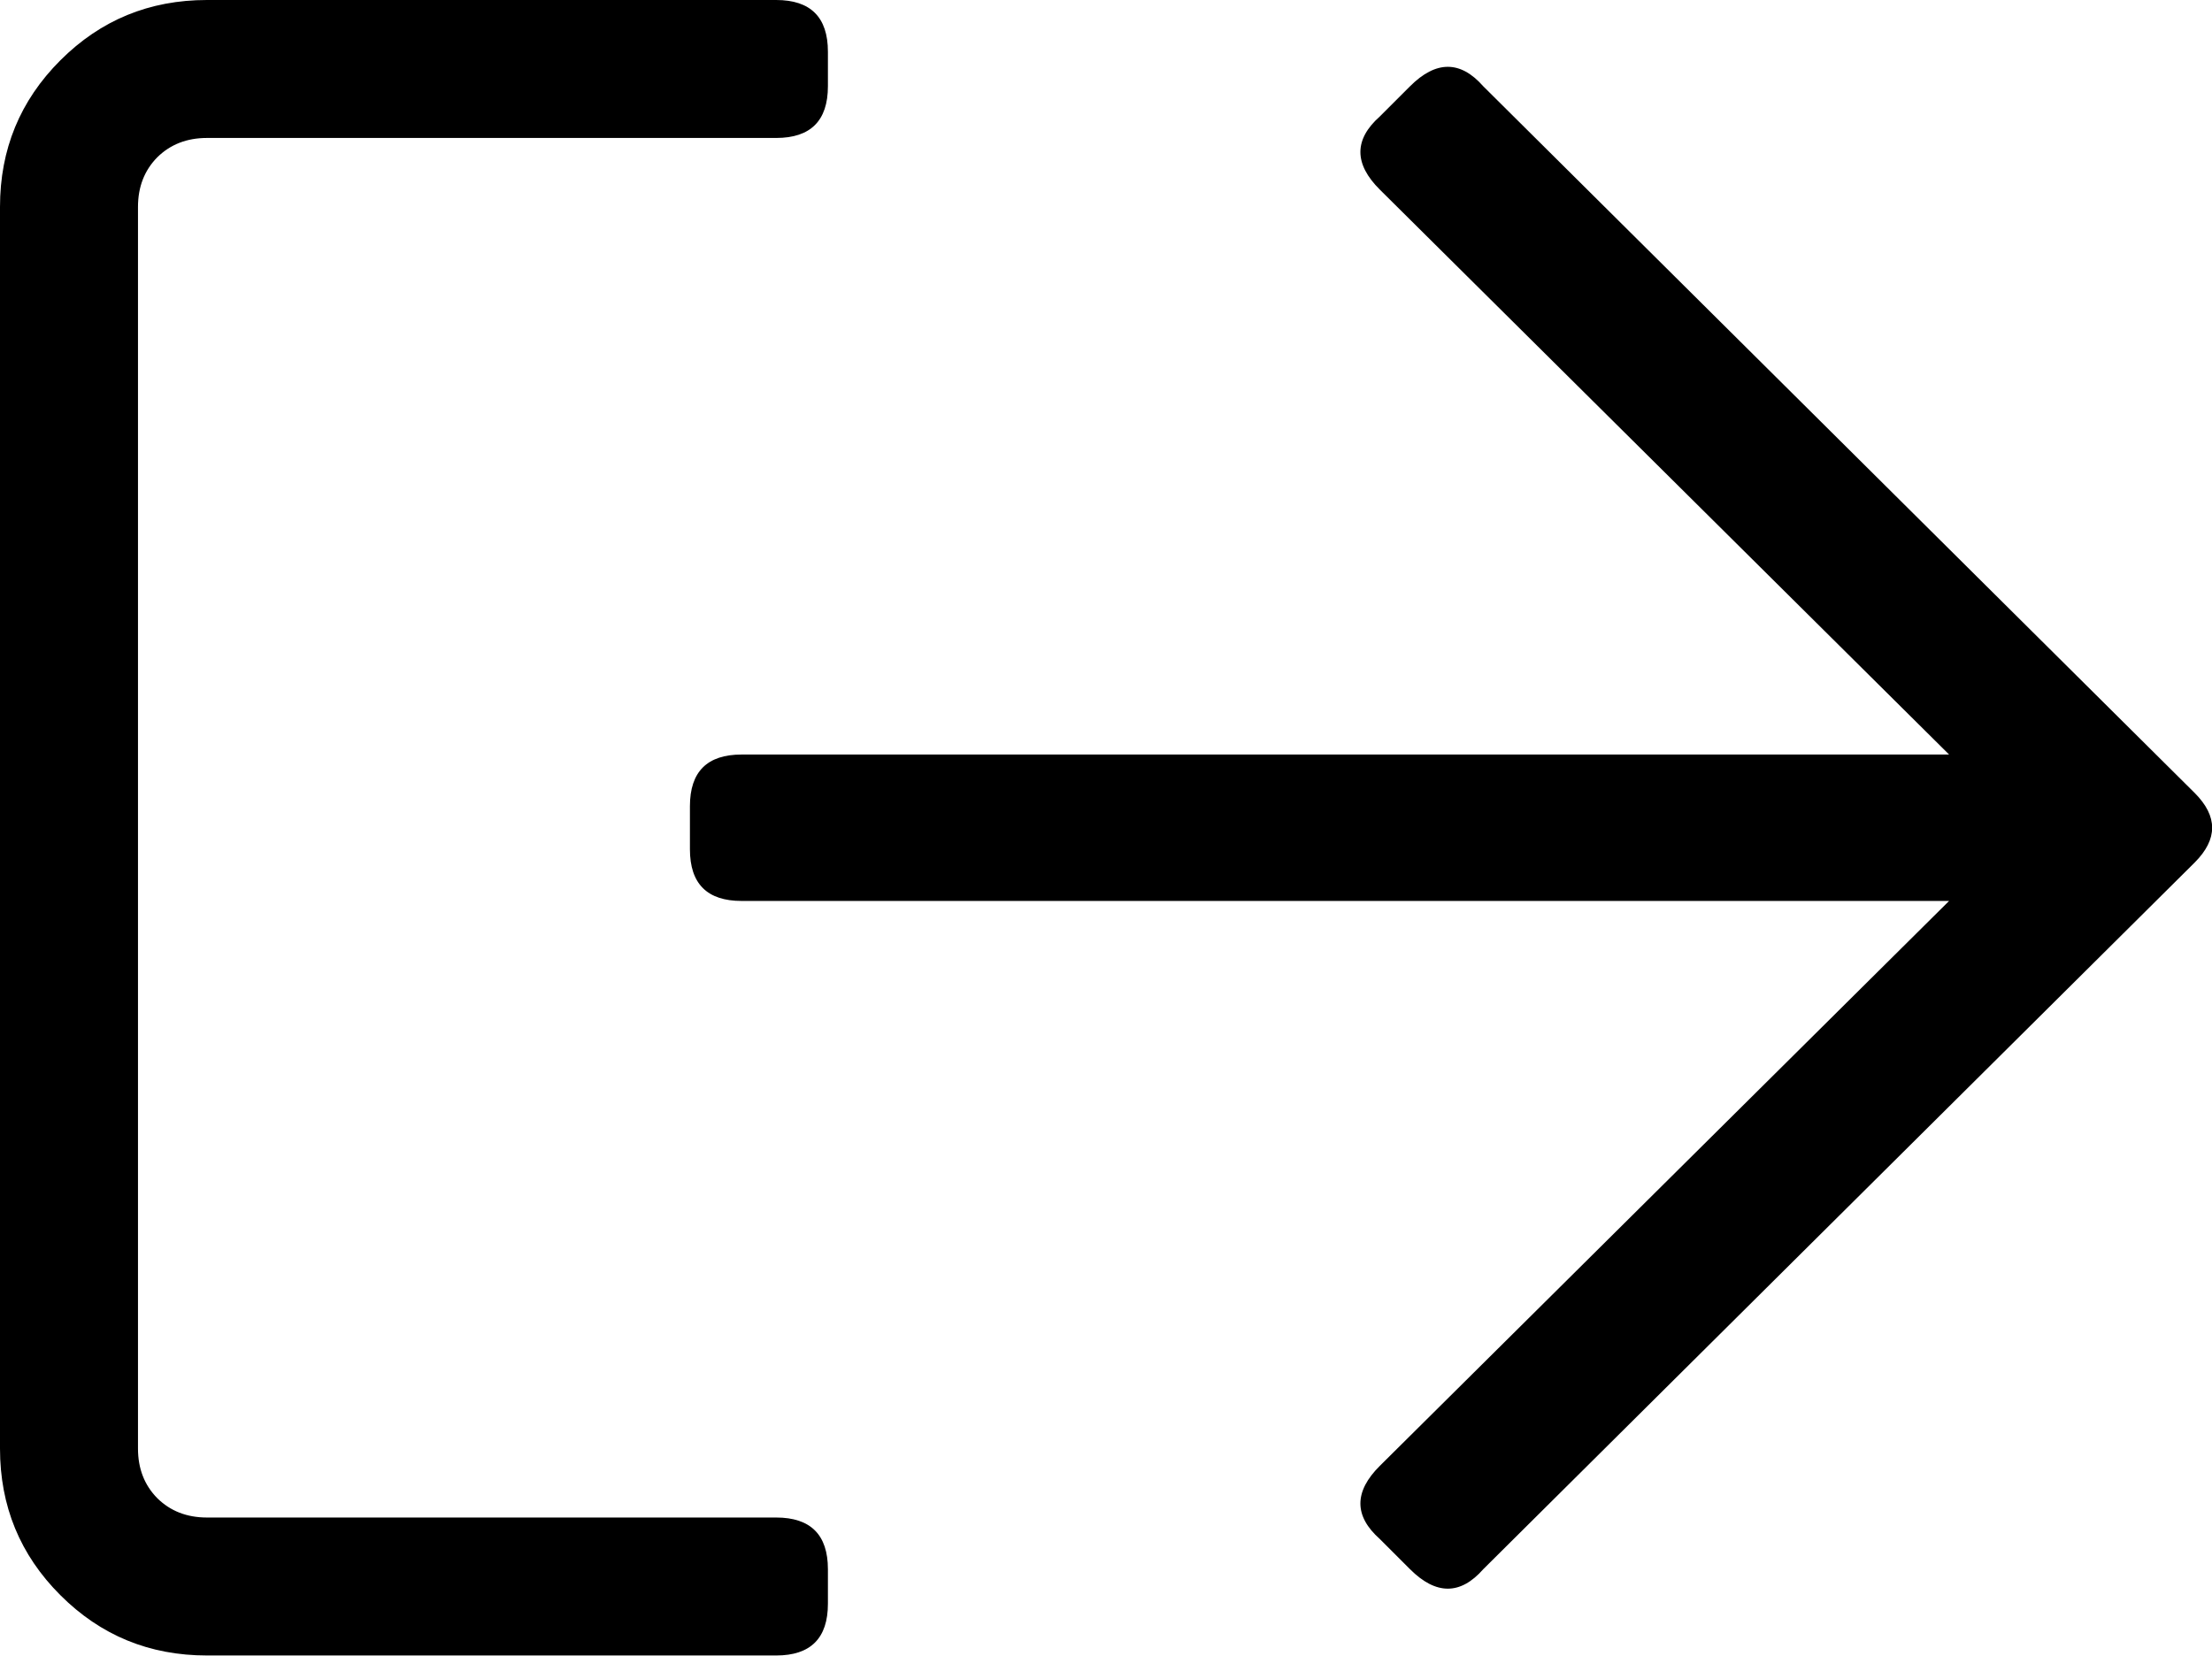
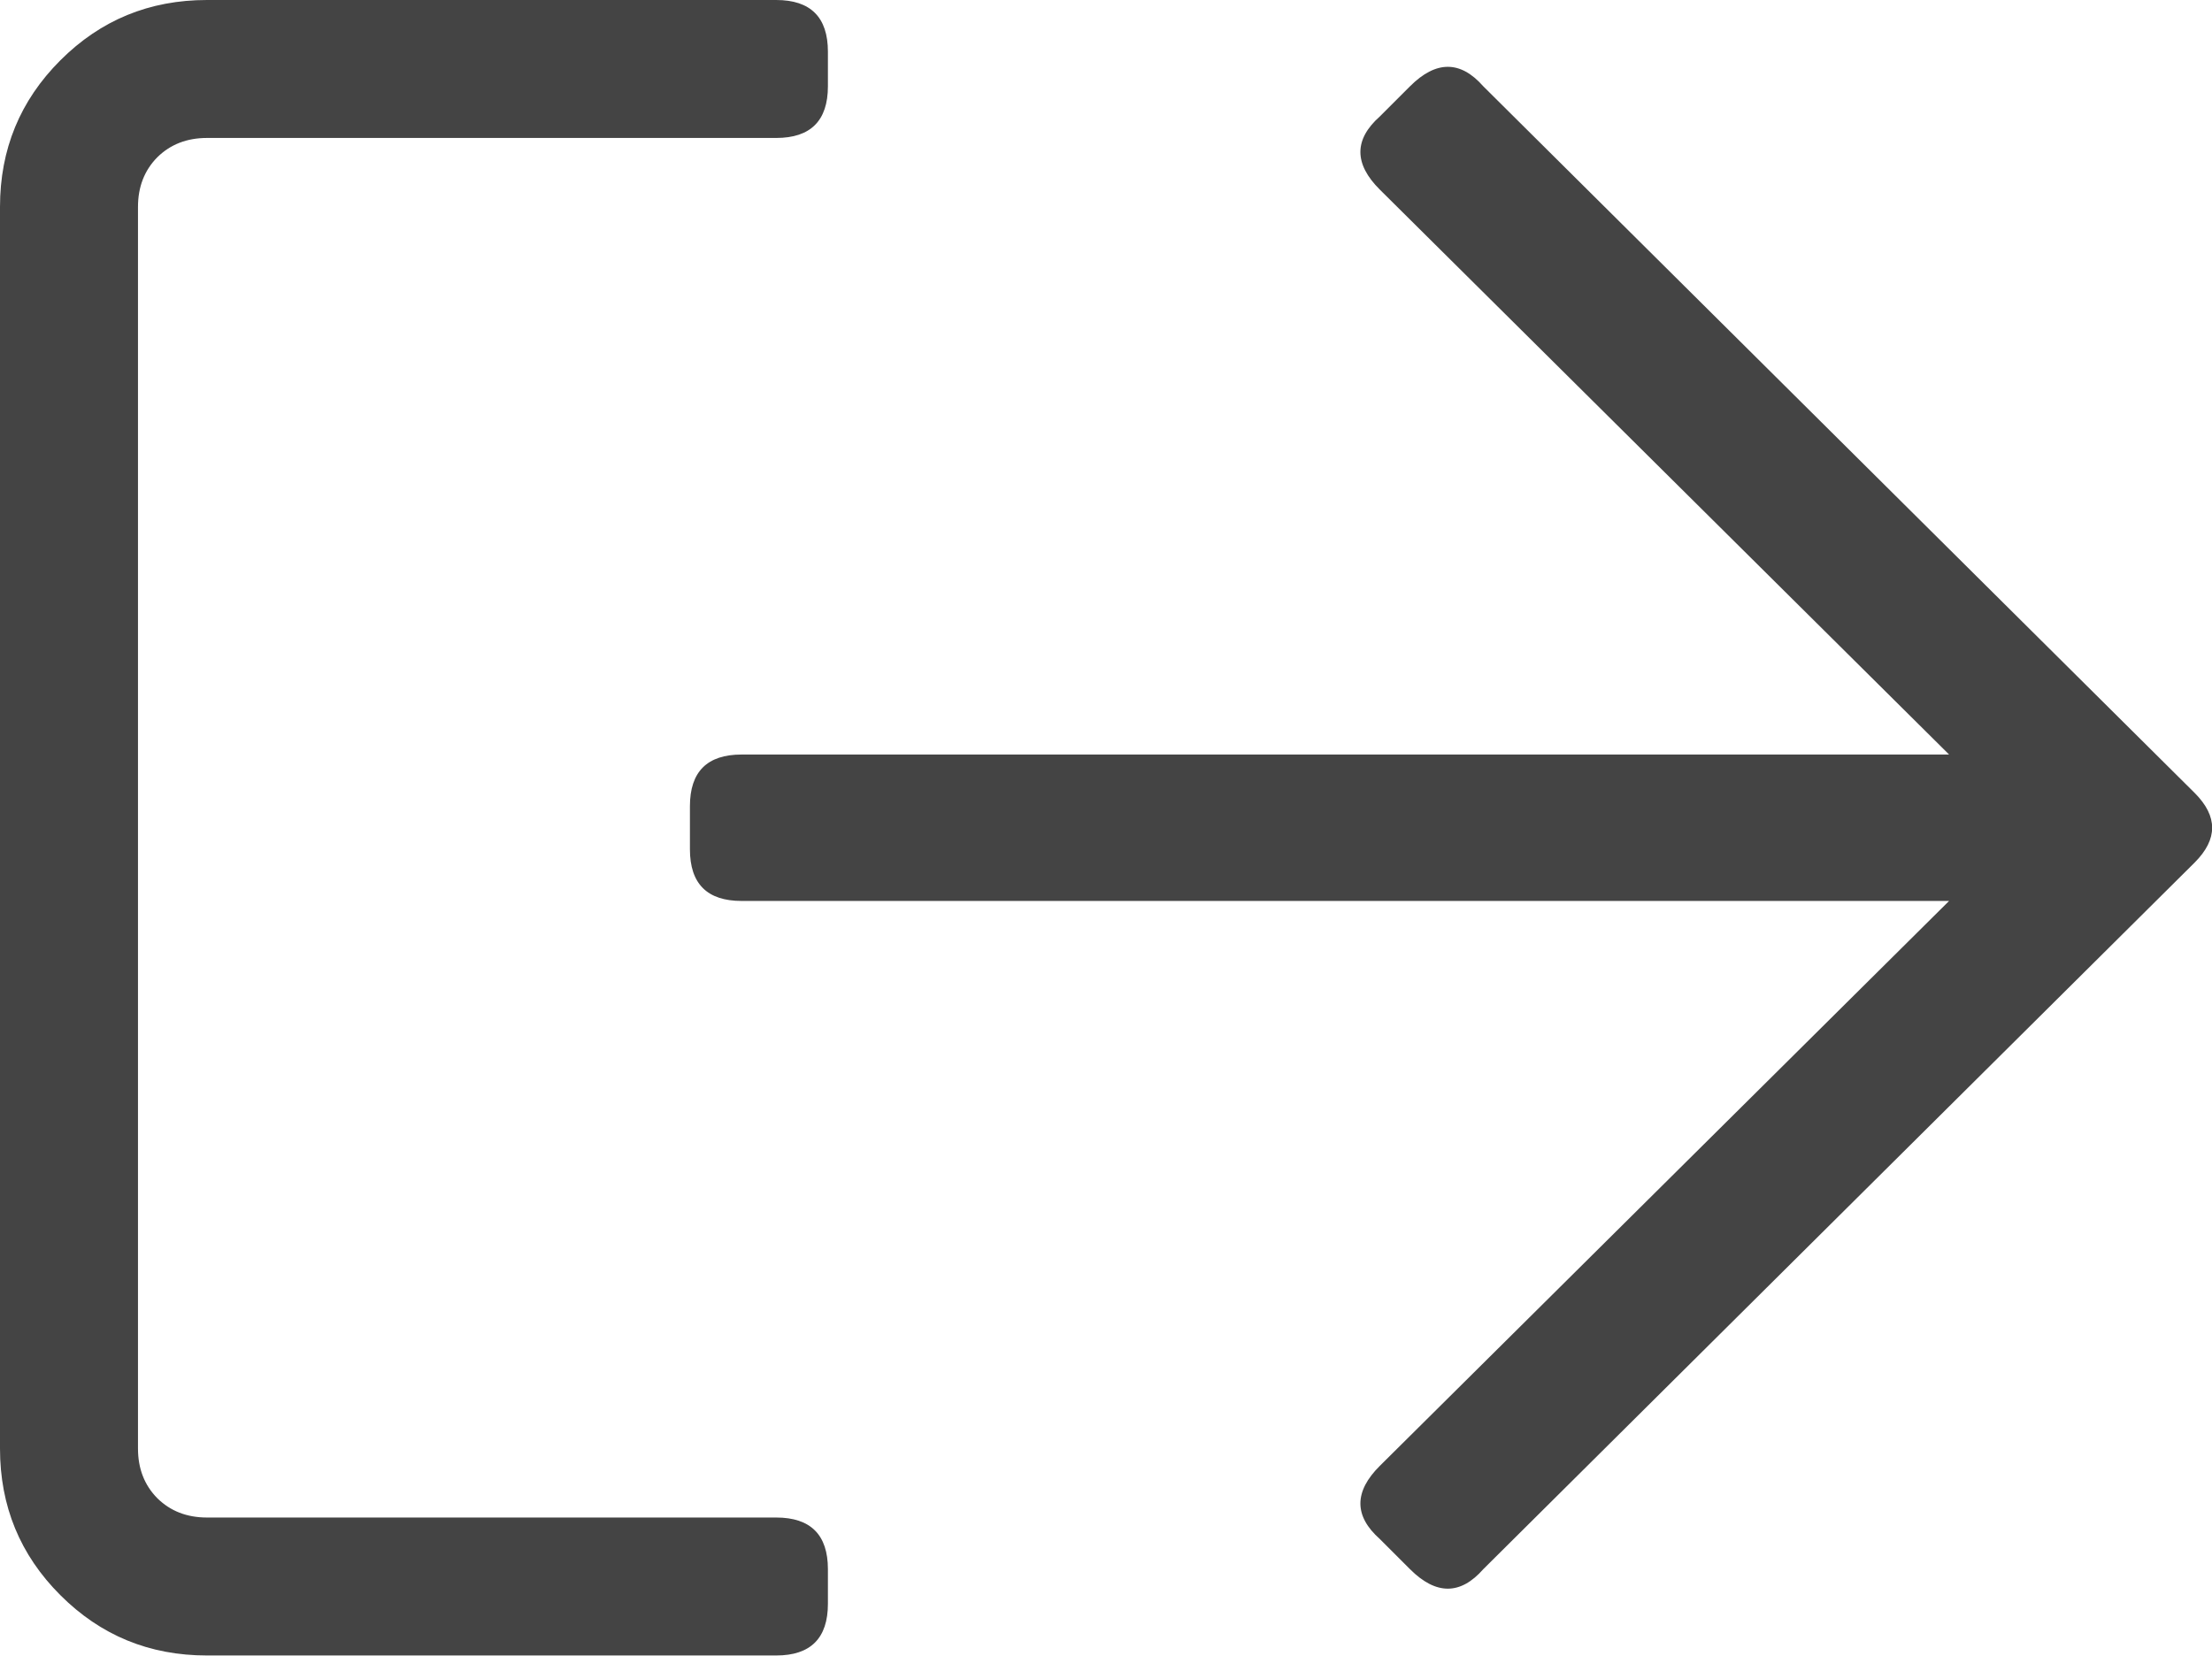
<svg xmlns="http://www.w3.org/2000/svg" width="12.023px" height="9px" viewBox="0 0 12.023 9" version="1.1">
  <g id="Page-1" stroke="none" stroke-width="1" fill="none" fill-rule="evenodd">
-     <g id="iconografia_sistema-copy" transform="translate(-368, -369)" fill="#000000" fill-rule="nonzero">
+     <g id="iconografia_sistema-copy" transform="translate(-368, -369)" fill="#444444" fill-rule="nonzero">
      <g id="sign-out" transform="translate(368, 369)">
        <path d="M1.125,0 L4.219,0 C4.406,0 4.5,0.094 4.5,0.281 L4.5,0.469 C4.5,0.656 4.406,0.75 4.219,0.75 L1.125,0.75 C1.016,0.75 0.926,0.785 0.855,0.855 C0.785,0.926 0.75,1.016 0.75,1.125 L0.75,7.875 C0.75,7.984 0.785,8.074 0.855,8.145 C0.926,8.215 1.016,8.25 1.125,8.25 L4.219,8.25 C4.406,8.25 4.5,8.344 4.5,8.531 L4.5,8.719 C4.5,8.906 4.406,9 4.219,9 L1.125,9 C0.812,9 0.547,8.891 0.328,8.672 C0.109,8.453 0,8.188 0,7.875 L0,1.125 C0,0.812 0.109,0.547 0.328,0.328 C0.547,0.109 0.812,0 1.125,0 Z M7.664,0.469 C7.805,0.328 7.938,0.328 8.062,0.469 L11.93,4.312 C12.055,4.438 12.055,4.562 11.93,4.688 L8.062,8.531 C7.938,8.672 7.805,8.672 7.664,8.531 L7.5,8.367 C7.359,8.242 7.359,8.109 7.5,7.969 L10.594,4.898 L4.031,4.898 C3.844,4.898 3.75,4.805 3.75,4.617 L3.75,4.383 C3.75,4.195 3.844,4.102 4.031,4.102 L10.594,4.102 L7.5,1.031 C7.359,0.891 7.359,0.758 7.5,0.633 L7.664,0.469 Z" id="Shape" />
      </g>
    </g>
  </g>
</svg>
